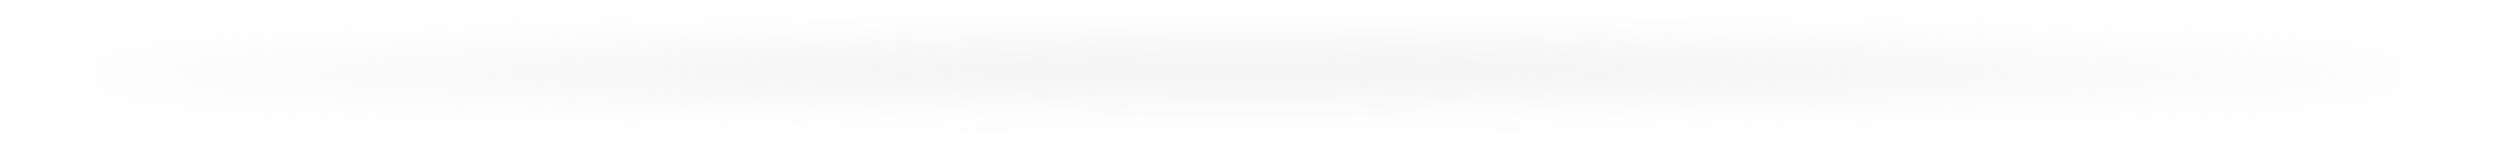
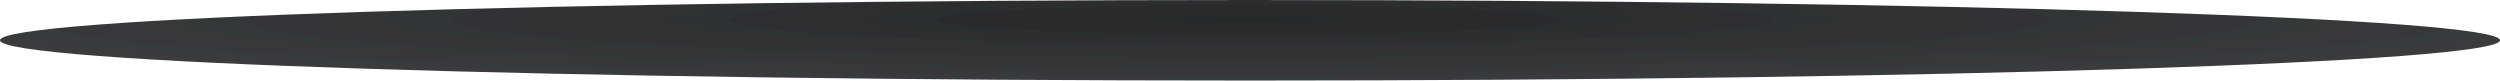
- <svg xmlns="http://www.w3.org/2000/svg" width="847" height="50" viewBox="0 0 847 50" fill="none">
-   <g filter="url(#filter0_f)">
-     <path fill-rule="evenodd" clip-rule="evenodd" d="M423.5 30C646.347 30 827 27.761 827 25C827 22.239 646.347 20 423.5 20C200.653 20 20 22.239 20 25C20 27.761 200.653 30 423.5 30Z" fill="url(#paint0_radial)" />
+ <svg xmlns="http://www.w3.org/2000/svg" width="776px" height="25px" viewBox="0 0 776 25" version="1.1">
+   <defs>
+     <radialGradient cx="50%" cy="24.386%" fx="50%" fy="24.386%" r="124.849%" gradientTransform="translate(0.5,0.24386),scale(0.032216,1),rotate(90),scale(1,21.45761),translate(-0.5,-0.24386)" id="radialGradient-1">
+       <stop stop-color="#272828" offset="0%" />
+       <stop stop-color="#46474A" offset="100%" />
+     </radialGradient>
+     <filter x="0.0%" y="0.0%" width="100.0%" height="100.0%" filterUnits="objectBoundingBox" id="filter-2">
+       <feGaussianBlur stdDeviation="0" in="SourceGraphic" />
+     </filter>
+   </defs>
+   <g id="Portfolio" stroke="none" stroke-width="1" fill="none" fill-rule="evenodd">
+     <g id="Portfolio-TM" transform="translate(-252, -853)" fill="url(#radialGradient-1)">
+       <ellipse id="Oval-2" filter="url(#filter-2)" cx="640" cy="865.5" rx="388" ry="12.5" />
+     </g>
  </g>
-   <defs>
-     <filter id="filter0_f" x="0.972" y="0.972" width="845.056" height="48.056" filterUnits="userSpaceOnUse" color-interpolation-filters="sRGB">
-       <feFlood flood-opacity="0" result="BackgroundImageFix" />
-       <feBlend mode="normal" in="SourceGraphic" in2="BackgroundImageFix" result="shape" />
-       <feGaussianBlur stdDeviation="9.514" result="effect1_foregroundBlur" />
-     </filter>
-     <radialGradient id="paint0_radial" cx="0" cy="0" r="1" gradientUnits="userSpaceOnUse" gradientTransform="translate(431.72 21.0785) rotate(180) scale(403.94 1.04506)">
-       <stop stop-color="#AAAAAA" />
-       <stop offset="1" stop-color="#EDEDED" />
-     </radialGradient>
-   </defs>
</svg>
